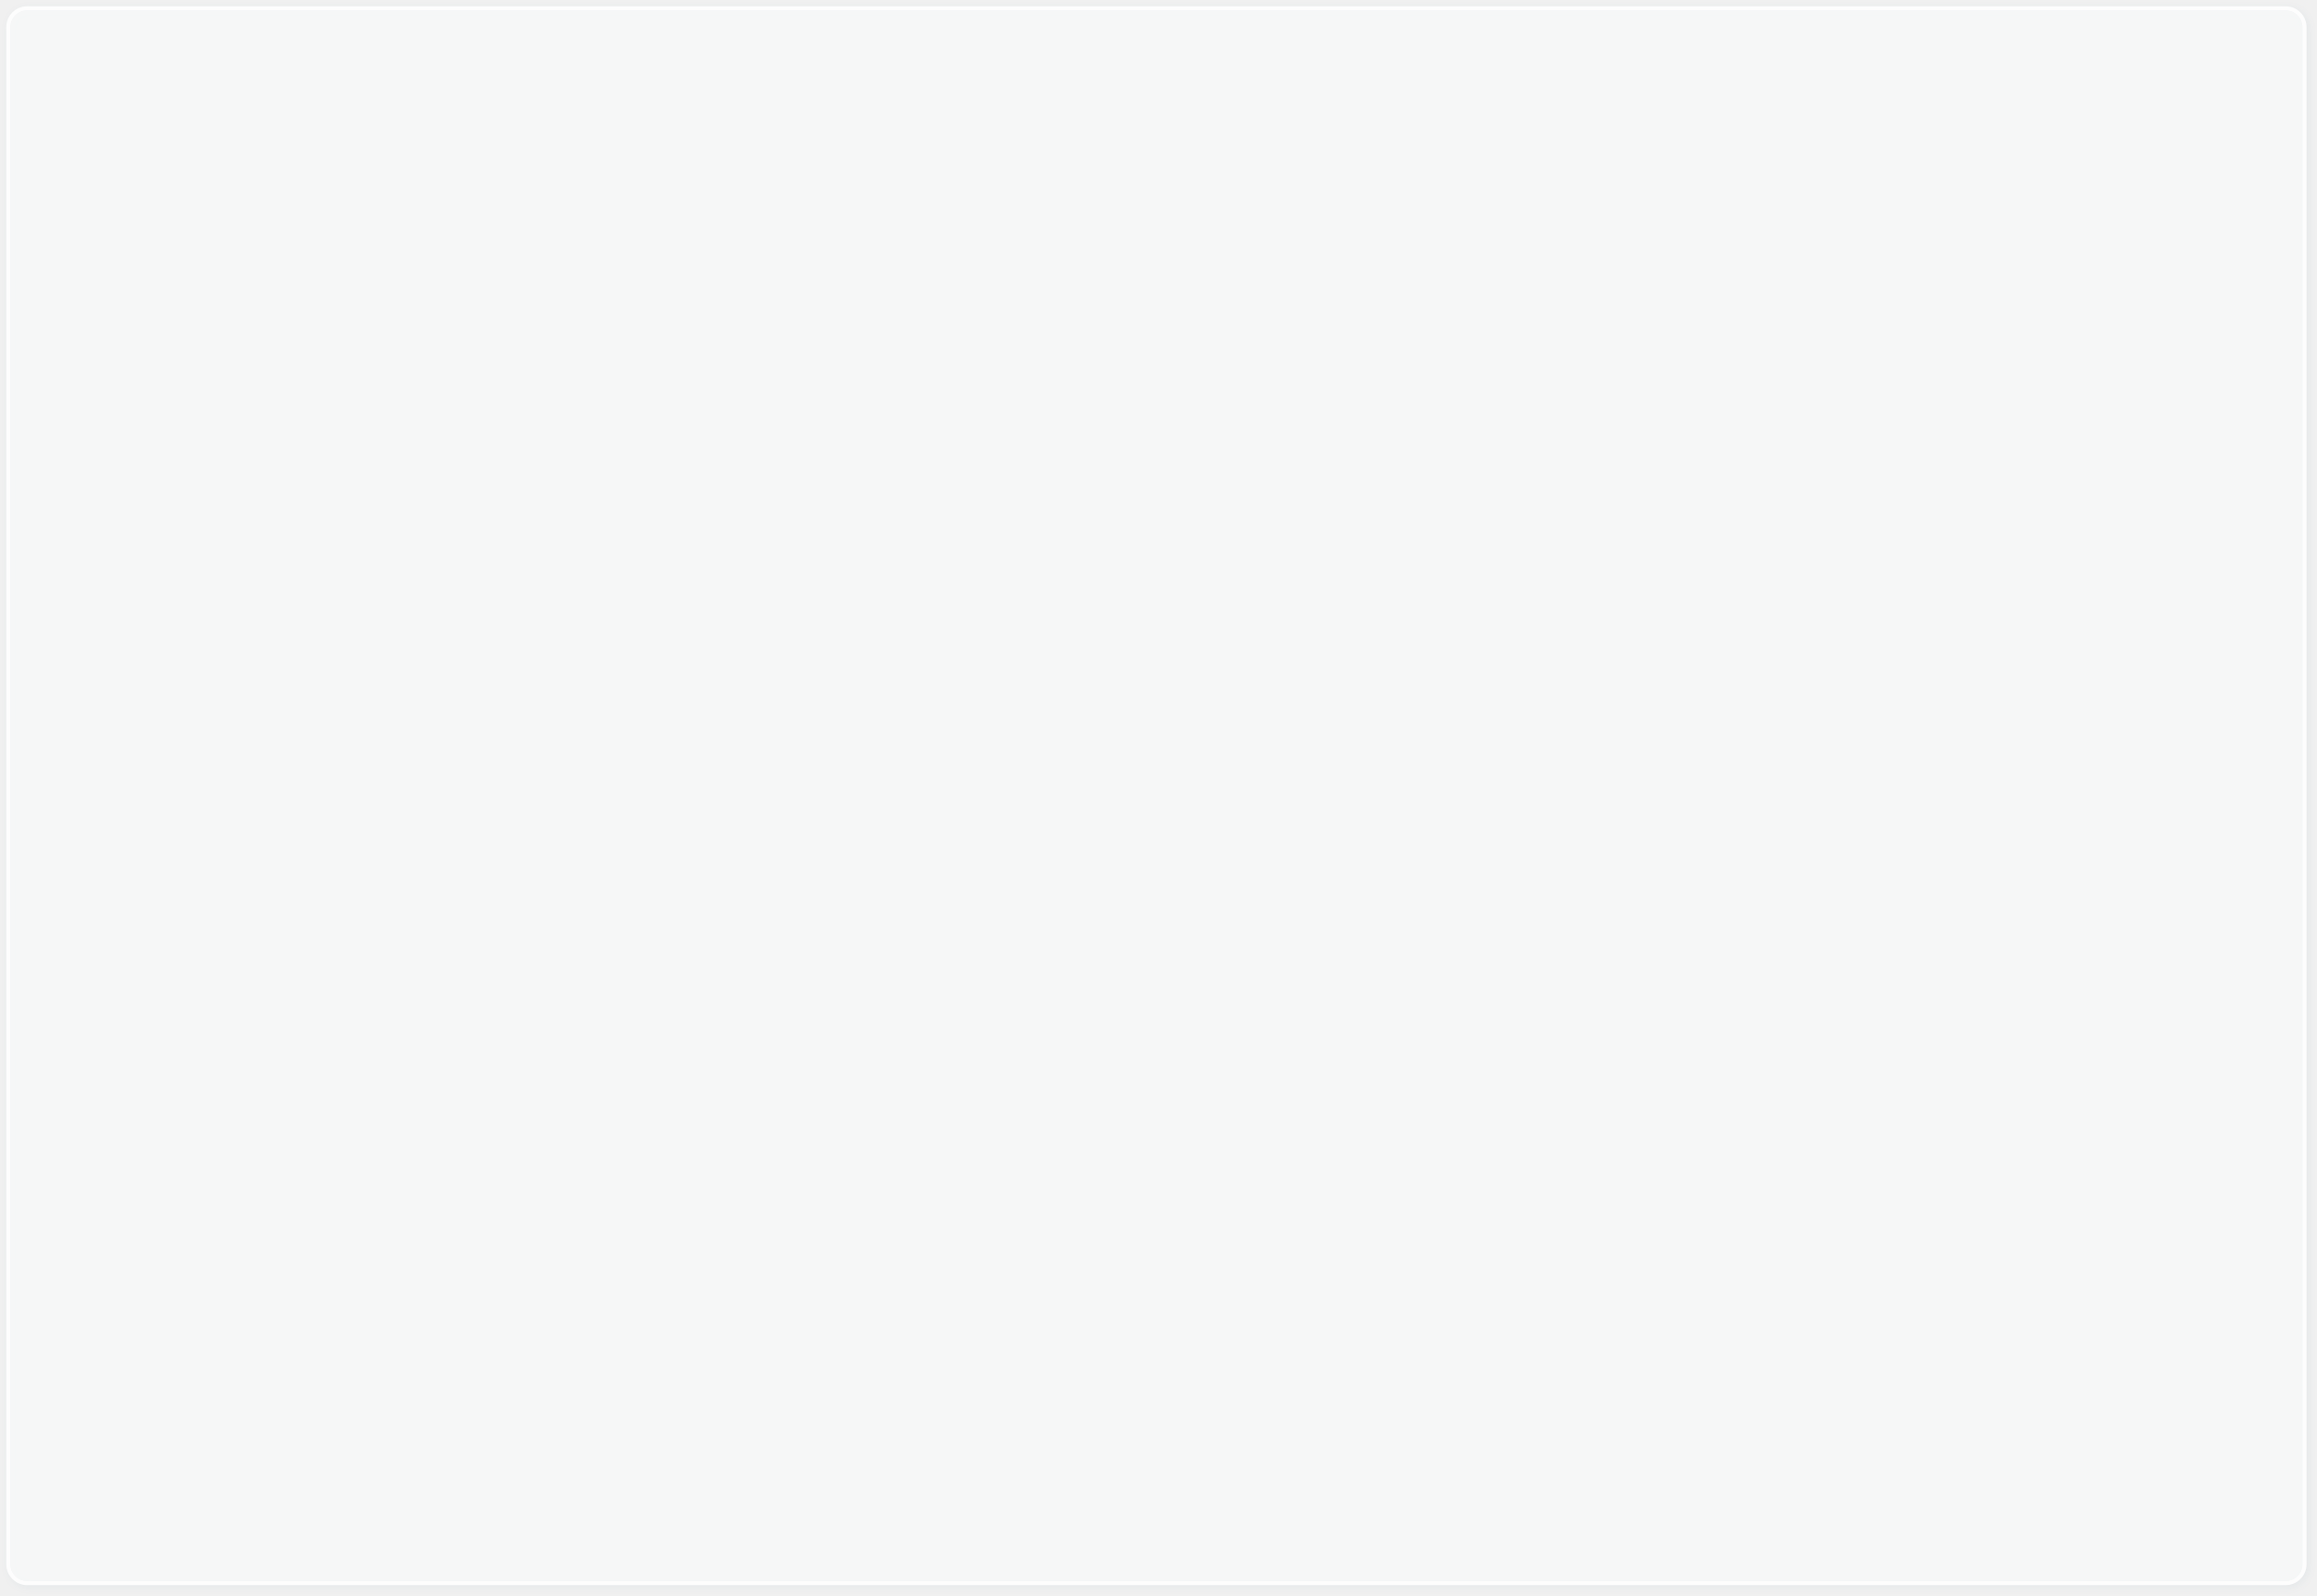
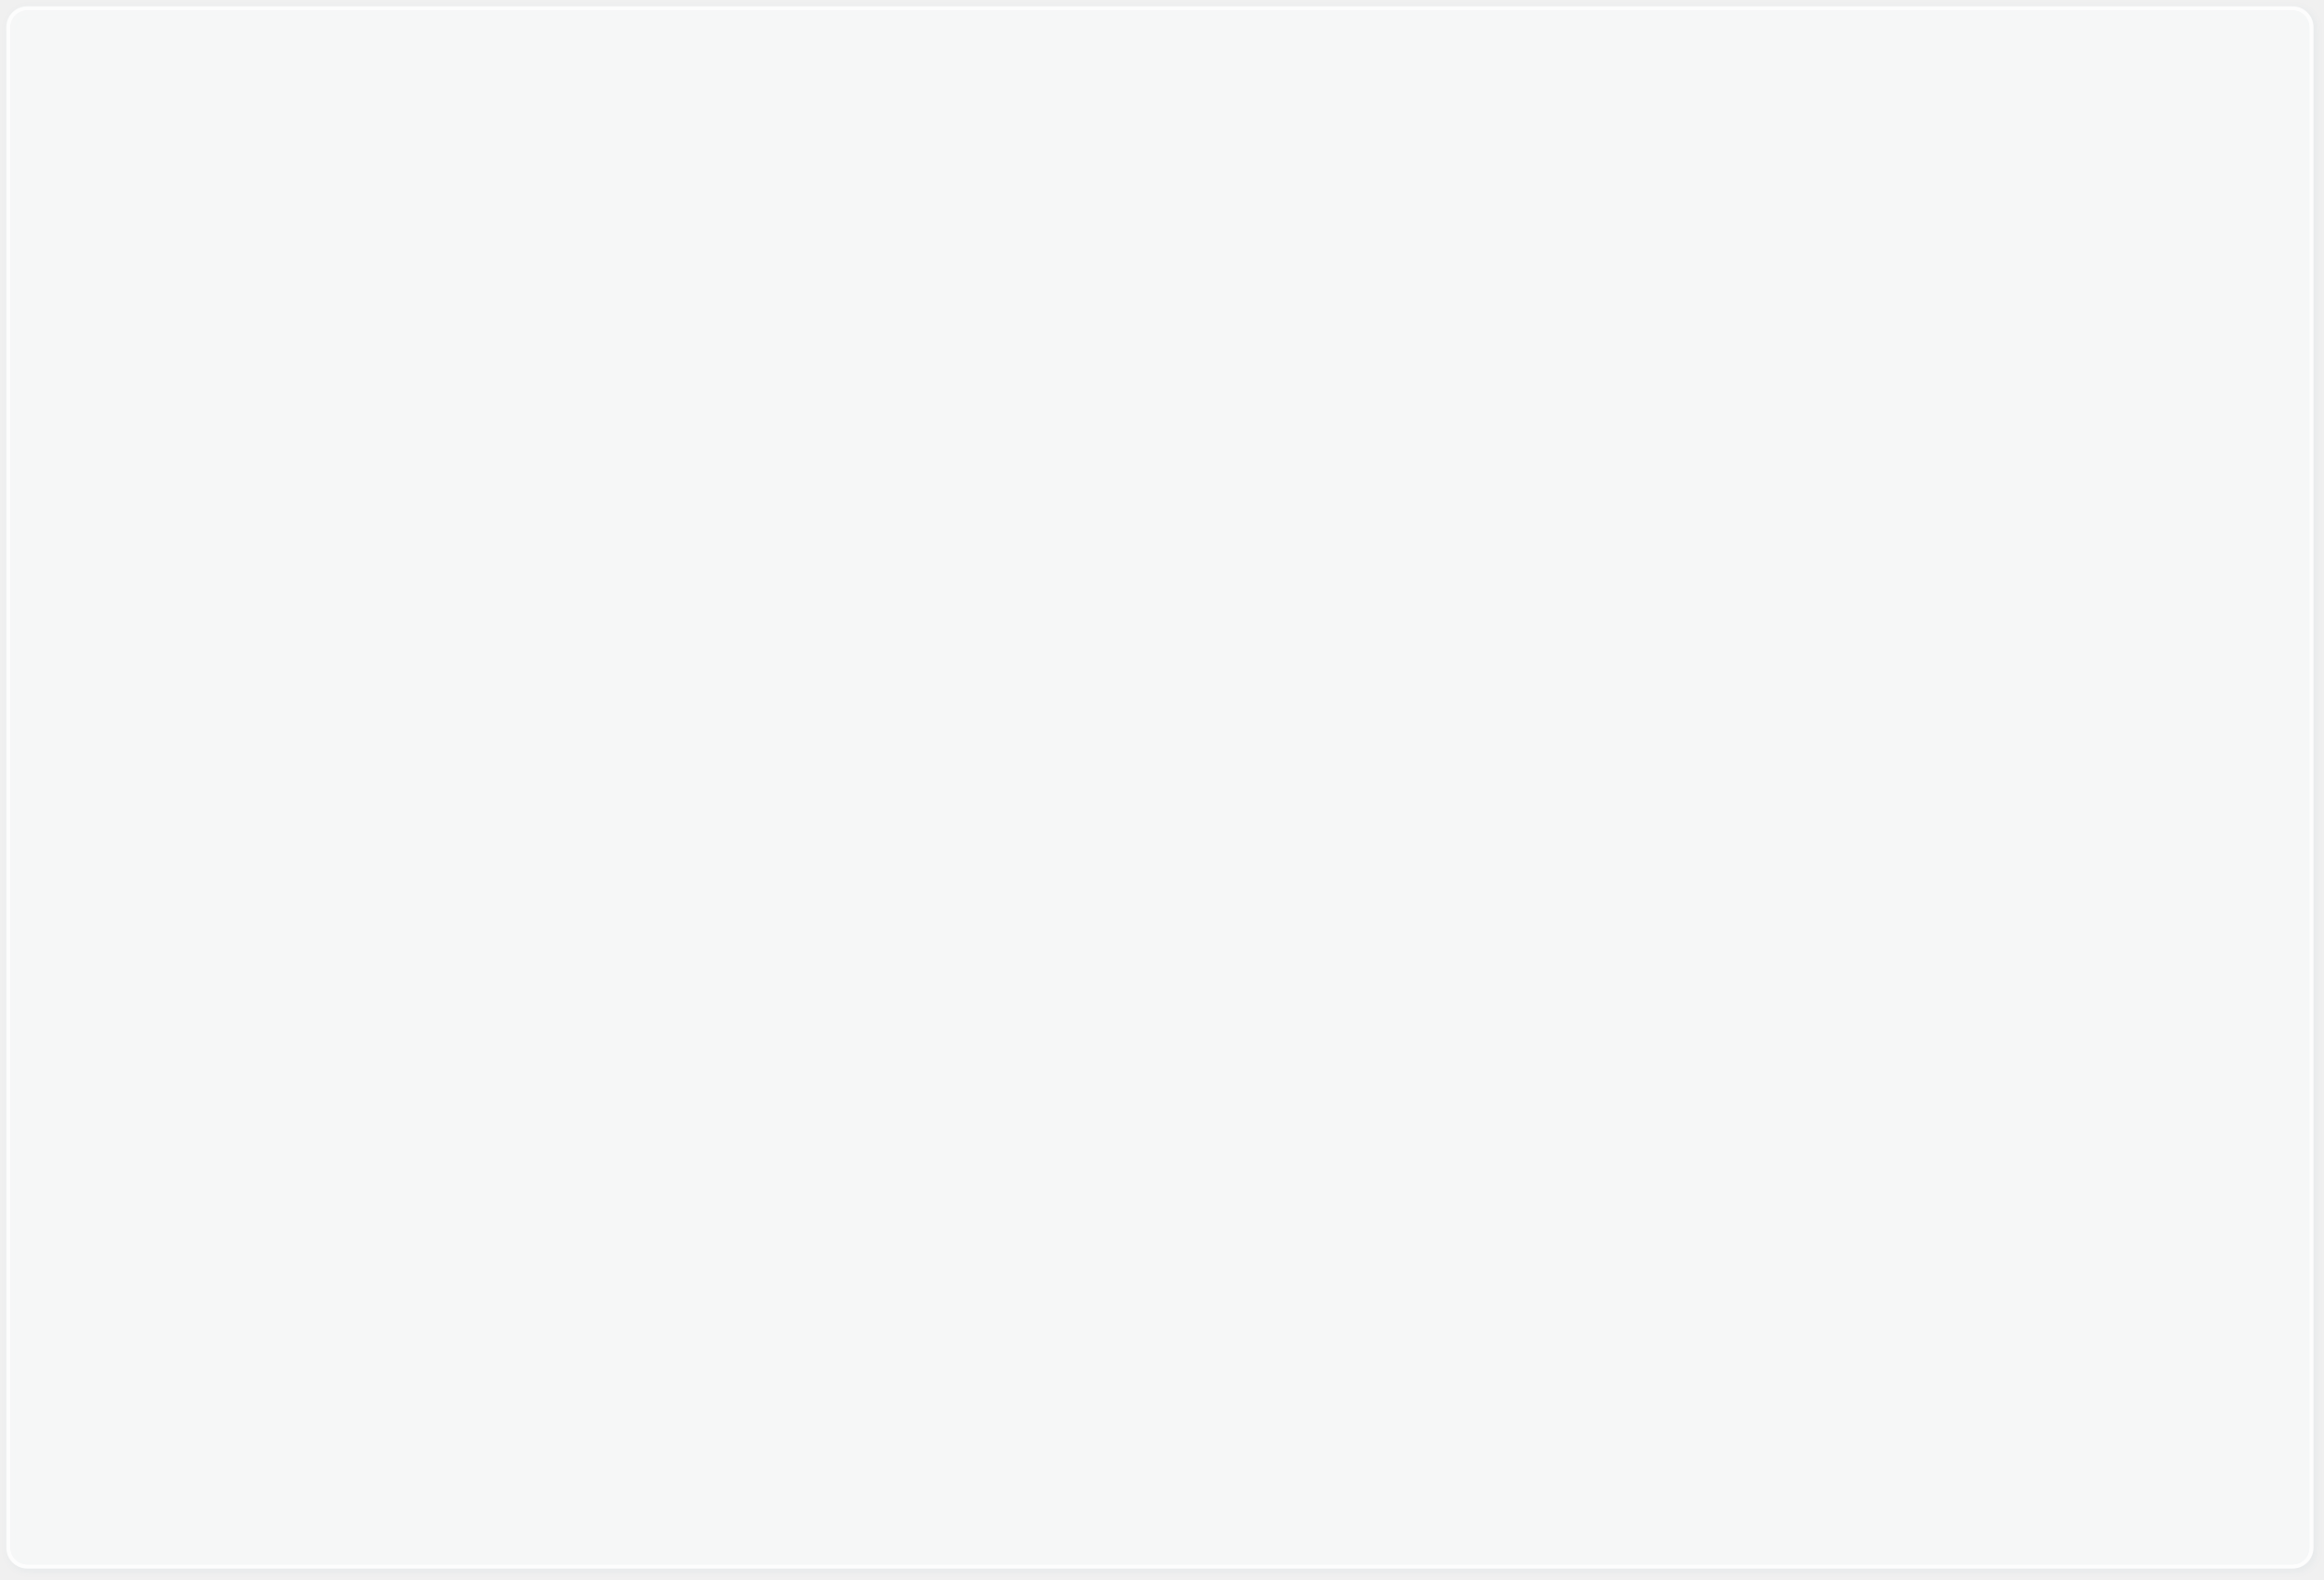
- <svg xmlns="http://www.w3.org/2000/svg" xmlns:xlink="http://www.w3.org/1999/xlink" version="1.1" width="1108px" height="763px">
+ <svg xmlns="http://www.w3.org/2000/svg" xmlns:xlink="http://www.w3.org/1999/xlink" version="1.1" width="1108px" height="753px">
  <defs>
-     <filter x="47px" y="2026px" width="1108px" height="763px" filterUnits="userSpaceOnUse" id="filter12551">
+     <filter x="47px" y="2026px" width="1108px" height="753px" filterUnits="userSpaceOnUse" id="filter10847">
      <feOffset dx="1" dy="1" in="SourceAlpha" result="shadowOffsetInner" />
      <feGaussianBlur stdDeviation="2" in="shadowOffsetInner" result="shadowGaussian" />
      <feComposite in2="shadowGaussian" operator="atop" in="SourceAlpha" result="shadowComposite" />
      <feColorMatrix type="matrix" values="0 0 0 0 0  0 0 0 0 0.302  0 0 0 0 0.455  0 0 0 0.059 0  " in="shadowComposite" />
    </filter>
-     <g id="widget12552">
-       <path d="M 52 2039  A 8 8 0 0 1 60 2031 L 1140 2031  A 8 8 0 0 1 1148 2039 L 1148 2774  A 8 8 0 0 1 1140 2782 L 60 2782  A 8 8 0 0 1 52 2774 L 52 2039  Z " fill-rule="nonzero" fill="#ffffff" stroke="none" fill-opacity="0.6" />
-       <path d="M 51 2039  A 9 9 0 0 1 60 2030 L 1140 2030  A 9 9 0 0 1 1149 2039 L 1149 2774  A 9 9 0 0 1 1140 2783 L 60 2783  A 9 9 0 0 1 51 2774 L 51 2039  Z " stroke-width="2" stroke="#ffffff" fill="none" stroke-opacity="0.898" />
+     <g id="widget10848">
+       <path d="M 52 2039  A 8 8 0 0 1 60 2031 L 1140 2031  A 8 8 0 0 1 1148 2039 L 1148 2764  A 8 8 0 0 1 1140 2772 L 60 2772  A 8 8 0 0 1 52 2764 L 52 2039  Z " fill-rule="nonzero" fill="#ffffff" stroke="none" fill-opacity="0.6" />
+       <path d="M 51 2039  A 9 9 0 0 1 60 2030 L 1140 2030  A 9 9 0 0 1 1149 2039 L 1149 2764  A 9 9 0 0 1 1140 2773 L 60 2773  A 9 9 0 0 1 51 2764 L 51 2039  Z " stroke-width="2" stroke="#ffffff" fill="none" stroke-opacity="0.898" />
    </g>
  </defs>
  <g transform="matrix(1 0 0 1 -47 -2026 )">
-     <use xlink:href="#widget12552" filter="url(#filter12551)" />
-     <use xlink:href="#widget12552" />
+     <use xlink:href="#widget10848" filter="url(#filter10847)" />
+     <use xlink:href="#widget10848" />
  </g>
</svg>
